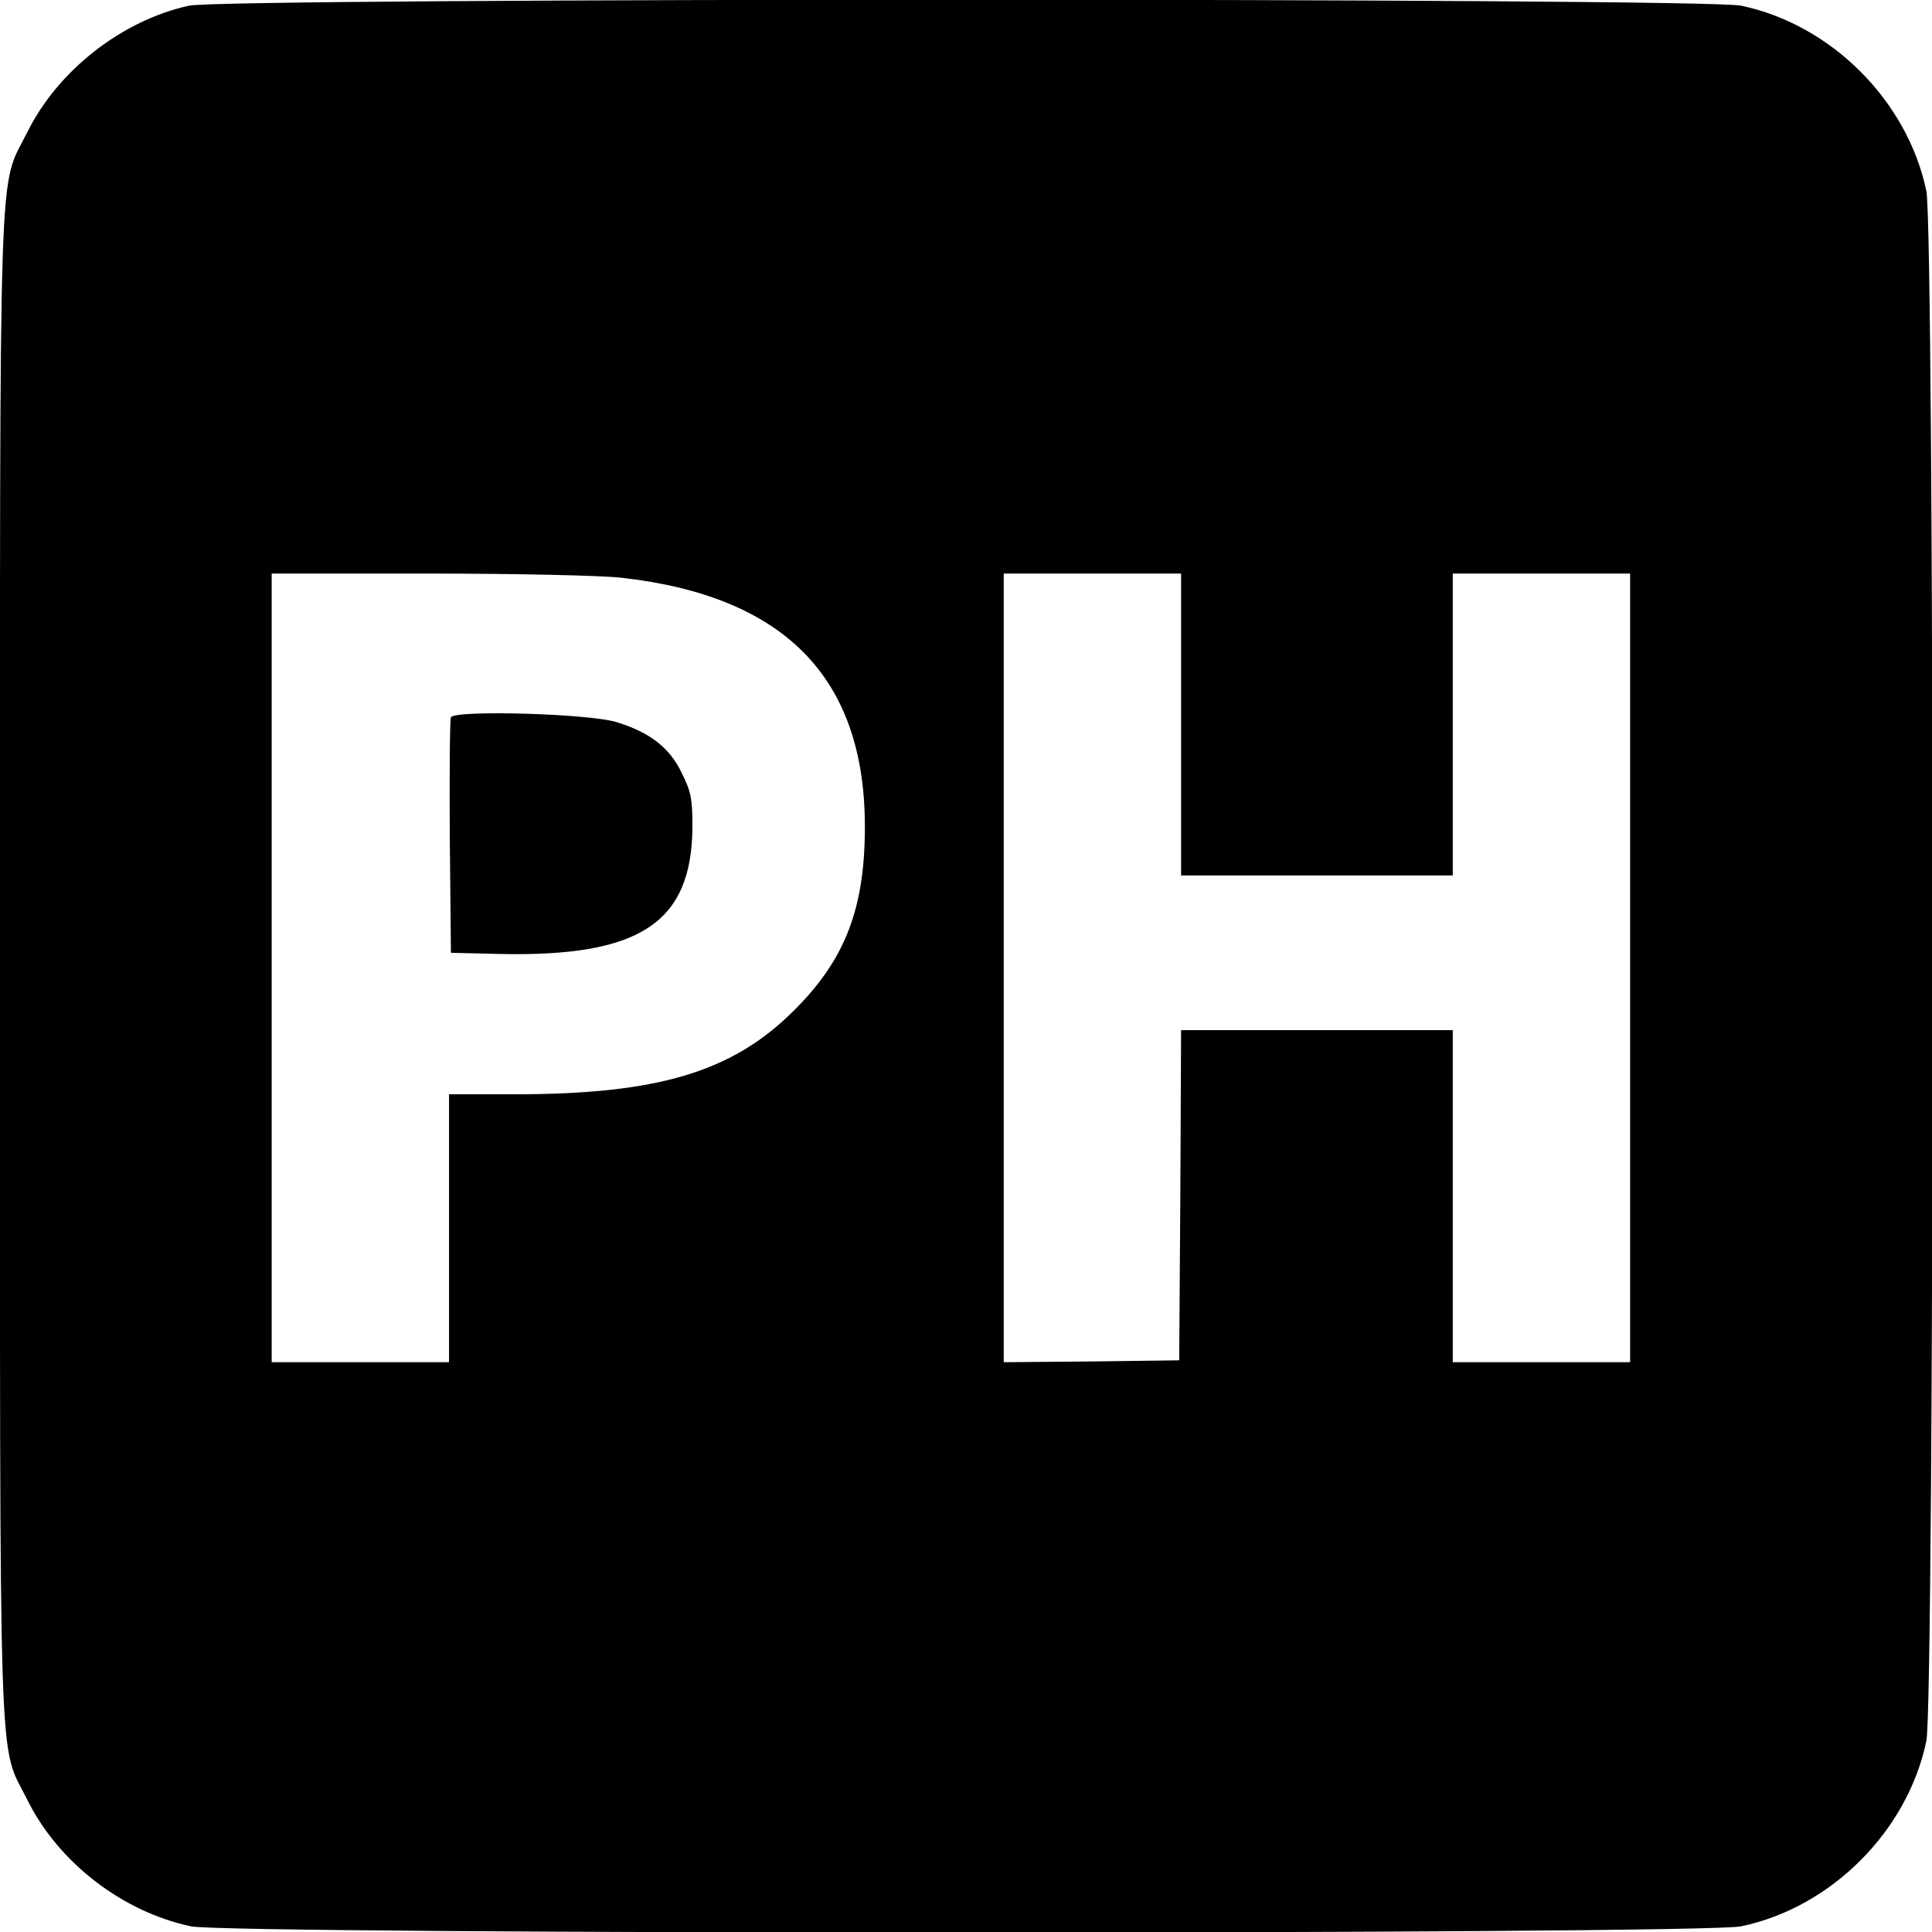
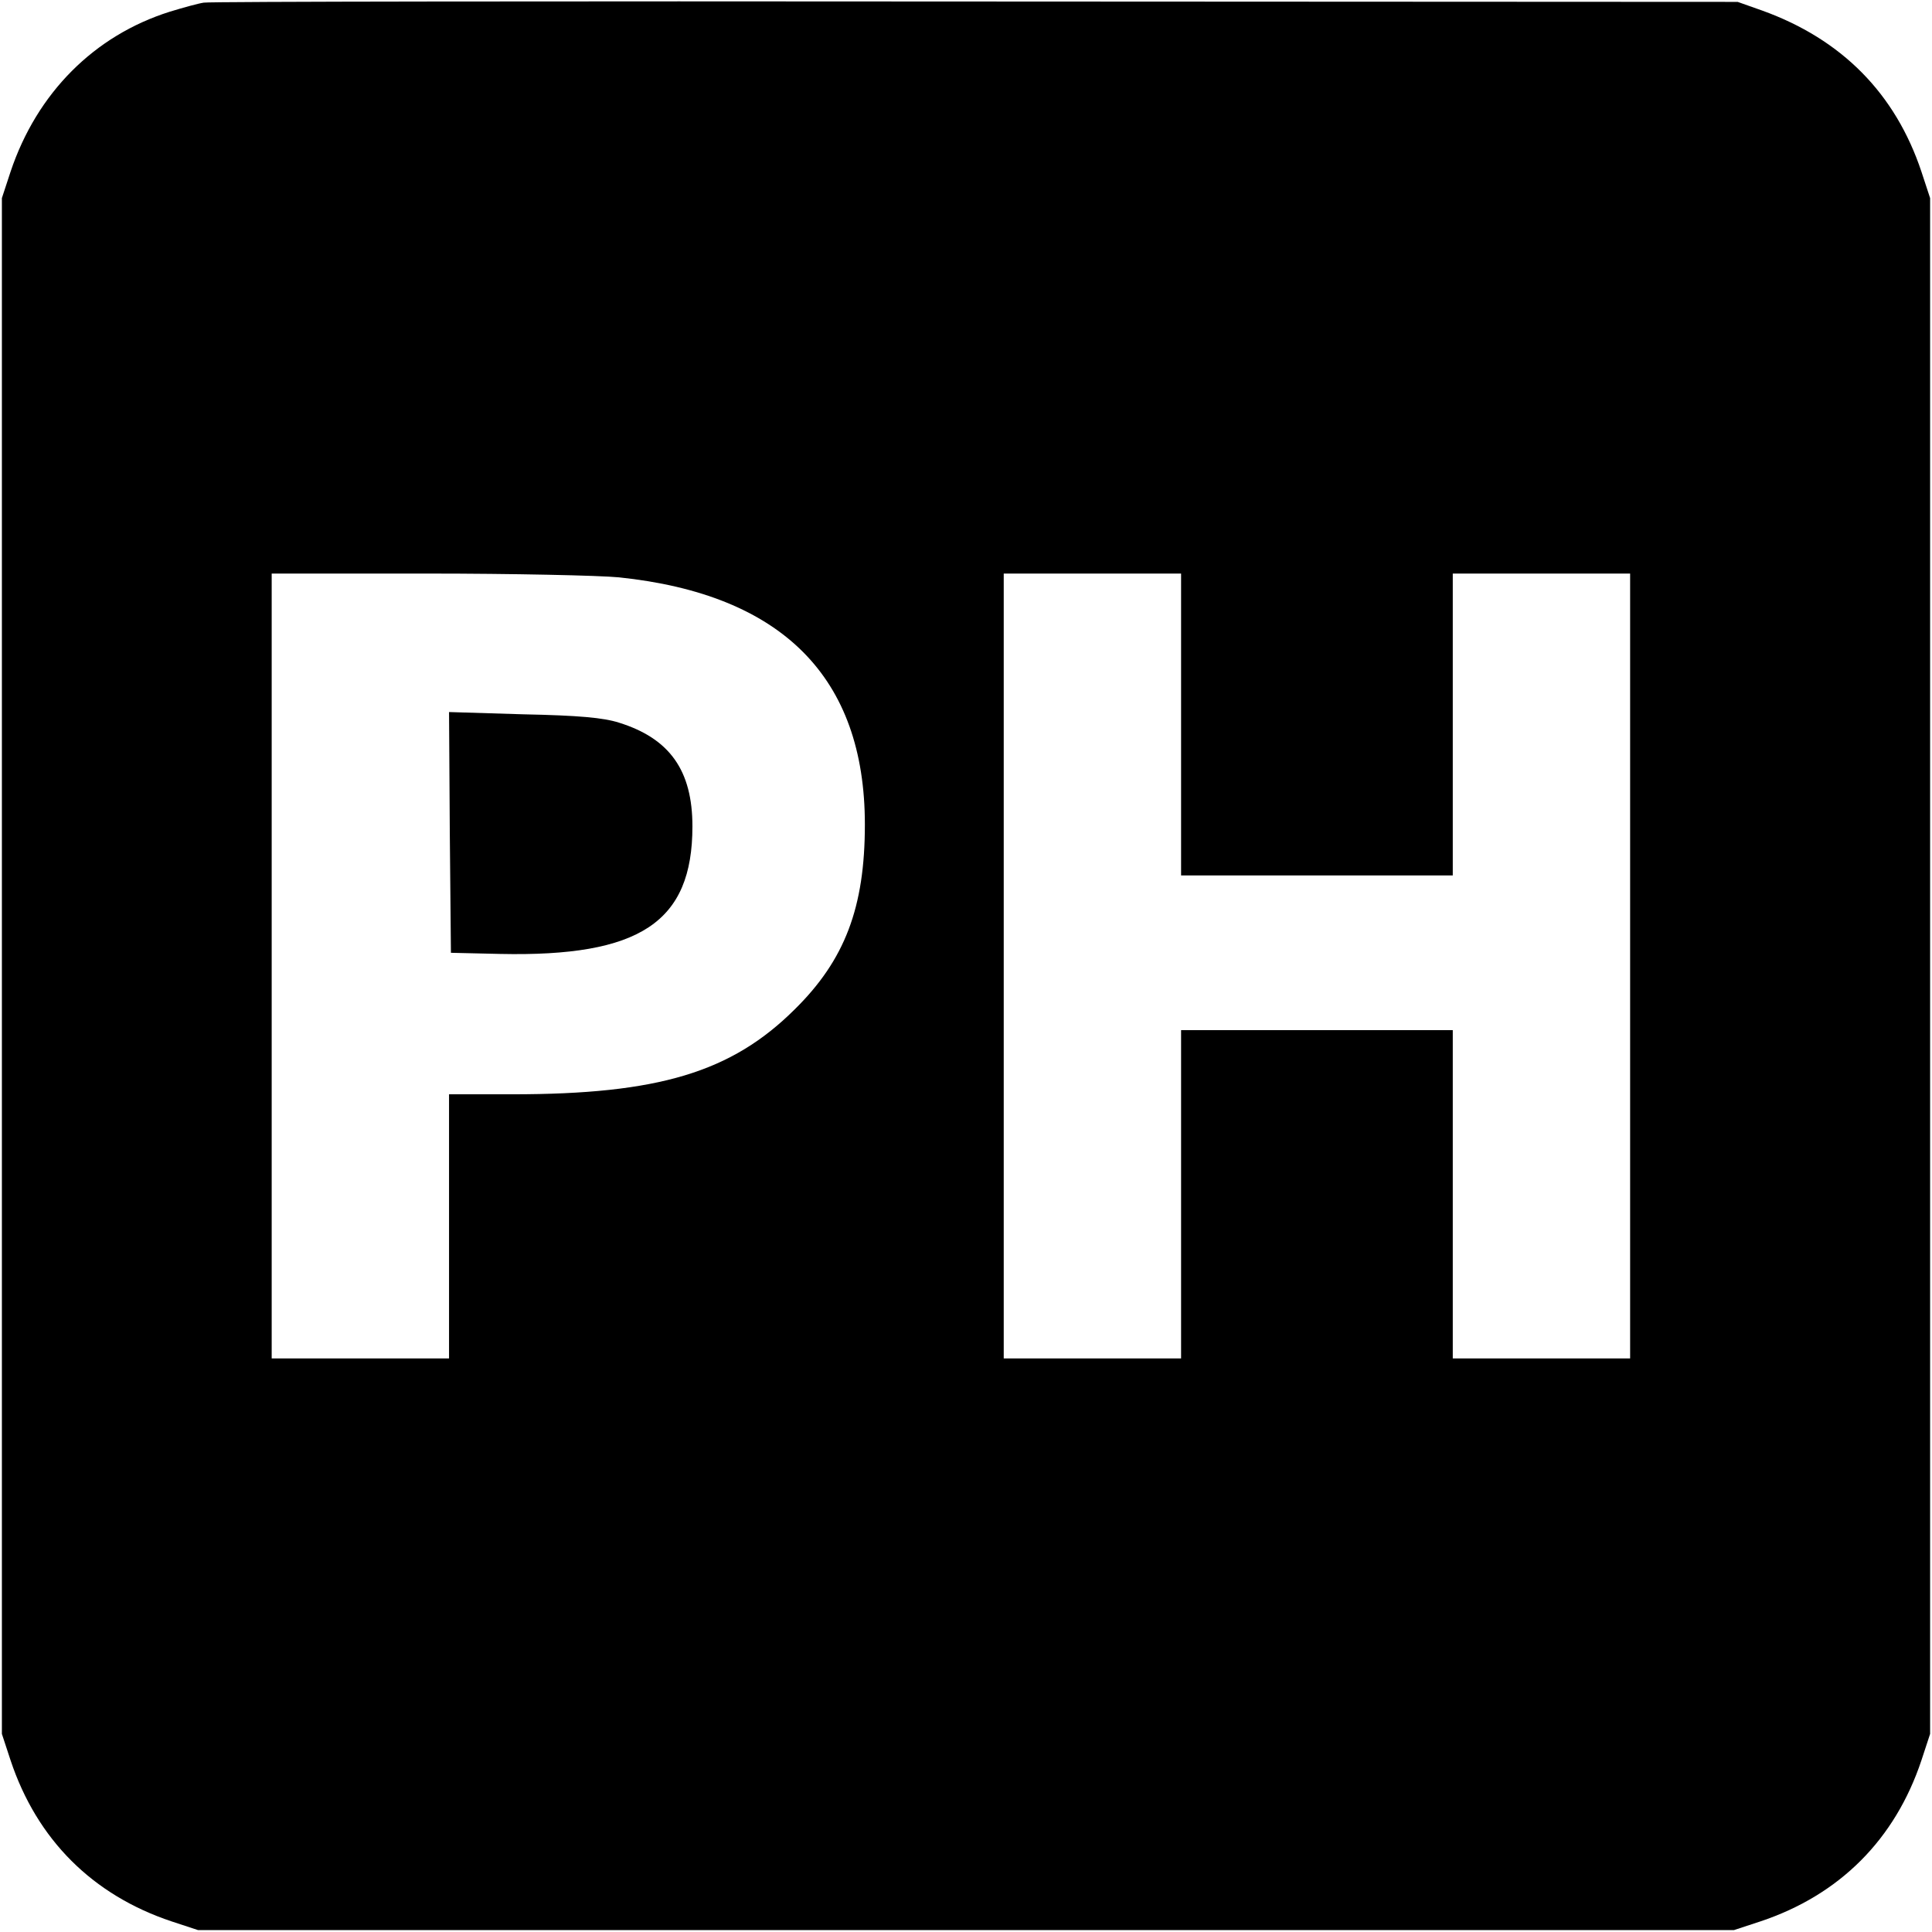
<svg xmlns="http://www.w3.org/2000/svg" version="1.0" width="512pt" height="512pt" viewBox="0 0 512 512" preserveAspectRatio="xMidYMid meet">
  <g transform="translate(0,512) scale(0.1,-0.1)" fill="#000000" stroke="none">
-     <path d="M501 5105 c-178 -39 -348 -172 -429 -336 -77 -155 -72 5 -72 -2209 0 -2214 -5 -2054 72 -2209 82 -166 251 -297 434 -336 104 -22 4004 -22 4108 0 239 50 441 252 491 491 22 104 22 4004 0 4108 -50 239 -252 441 -491 491 -101 21 -4014 21 -4113 0z m1145 -1516 c432 -48 644 -264 646 -654 1 -220 -51 -356 -186 -491 -164 -165 -362 -224 -743 -224 l-173 0 0 -355 0 -355 -235 0 -235 0 0 1045 0 1045 415 0 c229 0 459 -5 511 -11z m1484 -389 l0 -400 360 0 360 0 0 400 0 400 235 0 235 0 0 -1045 0 -1045 -235 0 -235 0 0 440 0 440 -360 0 -360 0 -2 -437 -3 -438 -232 -3 -233 -2 0 1045 0 1045 235 0 235 0 0 -400z" />
-     <path d="M1195 3219 c-3 -8 -4 -151 -3 -319 l3 -305 125 -3 c376 -9 514 82 515 338 0 74 -4 93 -29 143 -32 66 -84 106 -171 133 -72 23 -432 33 -440 13z" />
+     <path d="M540 5113 c-14 -2 -54 -13 -90 -24 -200 -63 -352 -215 -422 -424 l-23 -70 0 -2035 0 -2035 23 -70 c70 -210 217 -357 427 -427 l70 -23 2035 0 2035 0 70 23 c210 70 357 217 427 427 l23 70 0 2035 0 2035 -23 70 c-69 207 -211 351 -422 427 l-65 23 -2020 1 c-1111 1 -2031 0 -2045 -3z m1100 -1523 c433 -45 652 -265 652 -655 0 -220 -53 -359 -186 -490 -168 -167 -362 -225 -748 -225 l-168 0 0 -350 0 -350 -235 0 -235 0 0 1040 0 1040 413 0 c226 0 455 -5 507 -10z m1490 -390 l0 -400 360 0 360 0 0 400 0 400 235 0 235 0 0 -1040 0 -1040 -235 0 -235 0 0 435 0 435 -360 0 -360 0 0 -435 0 -435 -235 0 -235 0 0 1040 0 1040 235 0 235 0 0 -400z" />
+     <path d="M1192 2914 l3 -319 130 -3 c371 -8 510 84 510 338 0 148 -60 233 -195 275 -41 13 -106 19 -253 22 l-197 6 2 -319z" />
  </g>
</svg>
